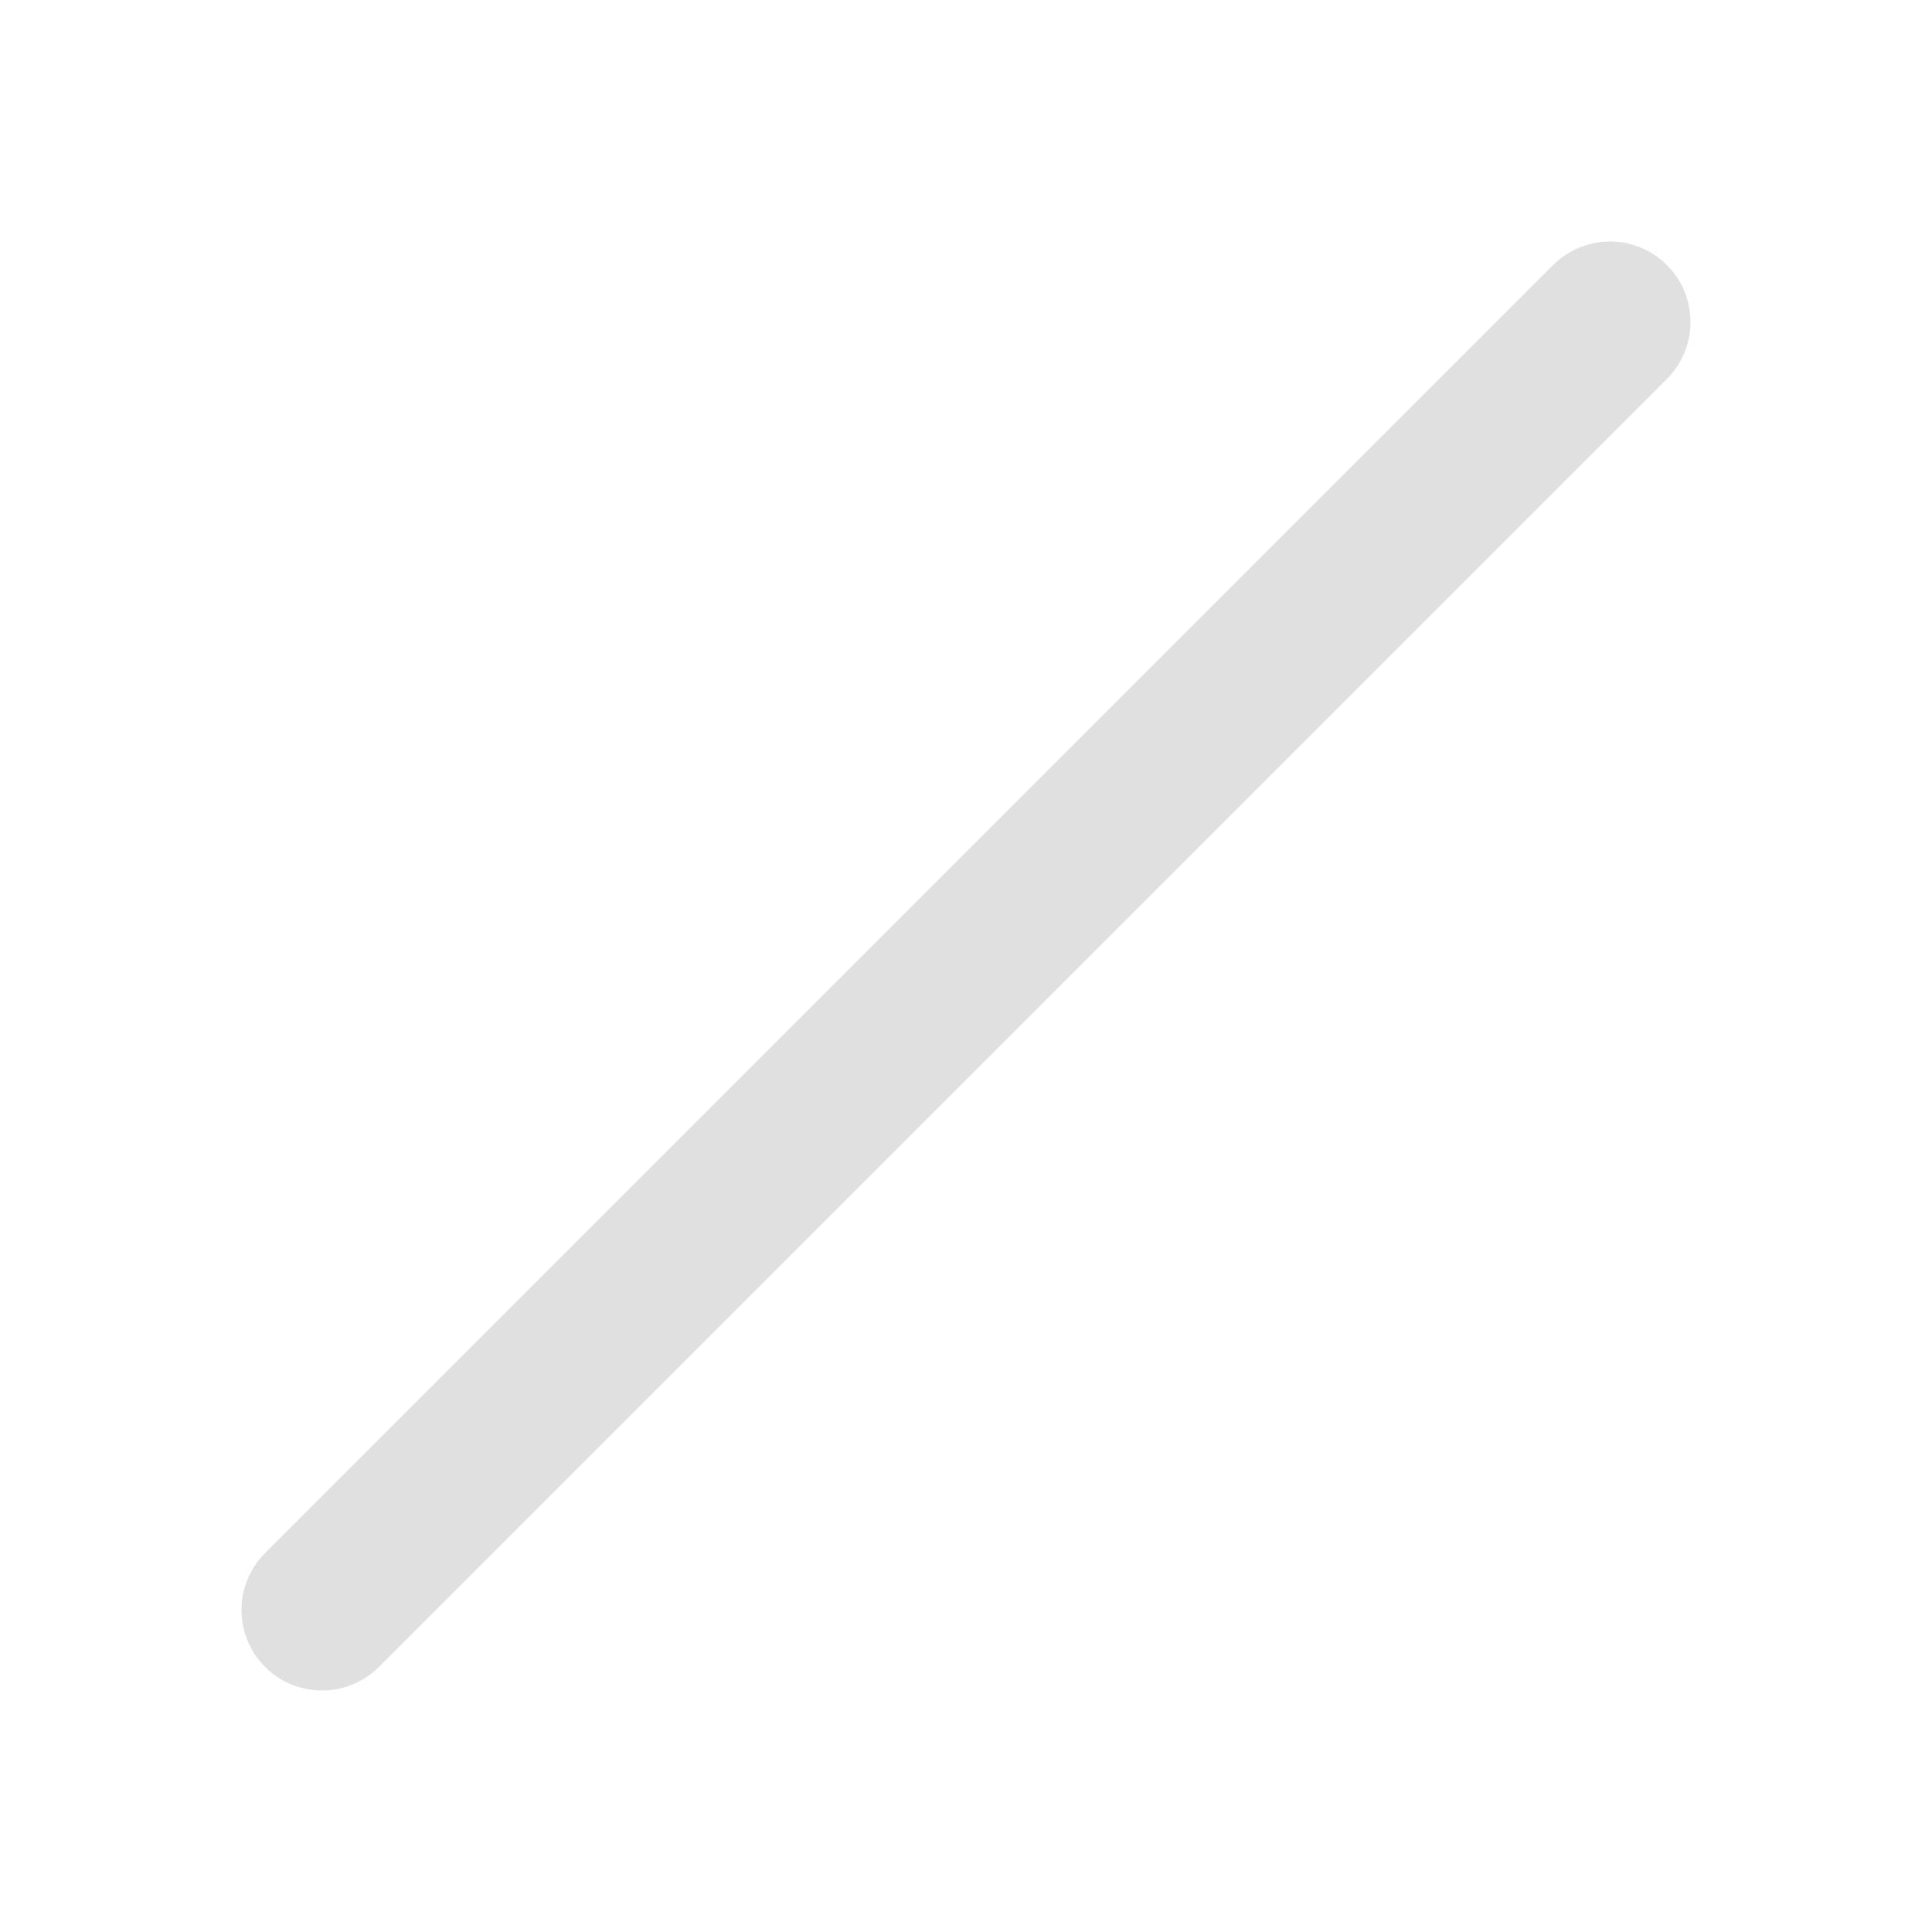
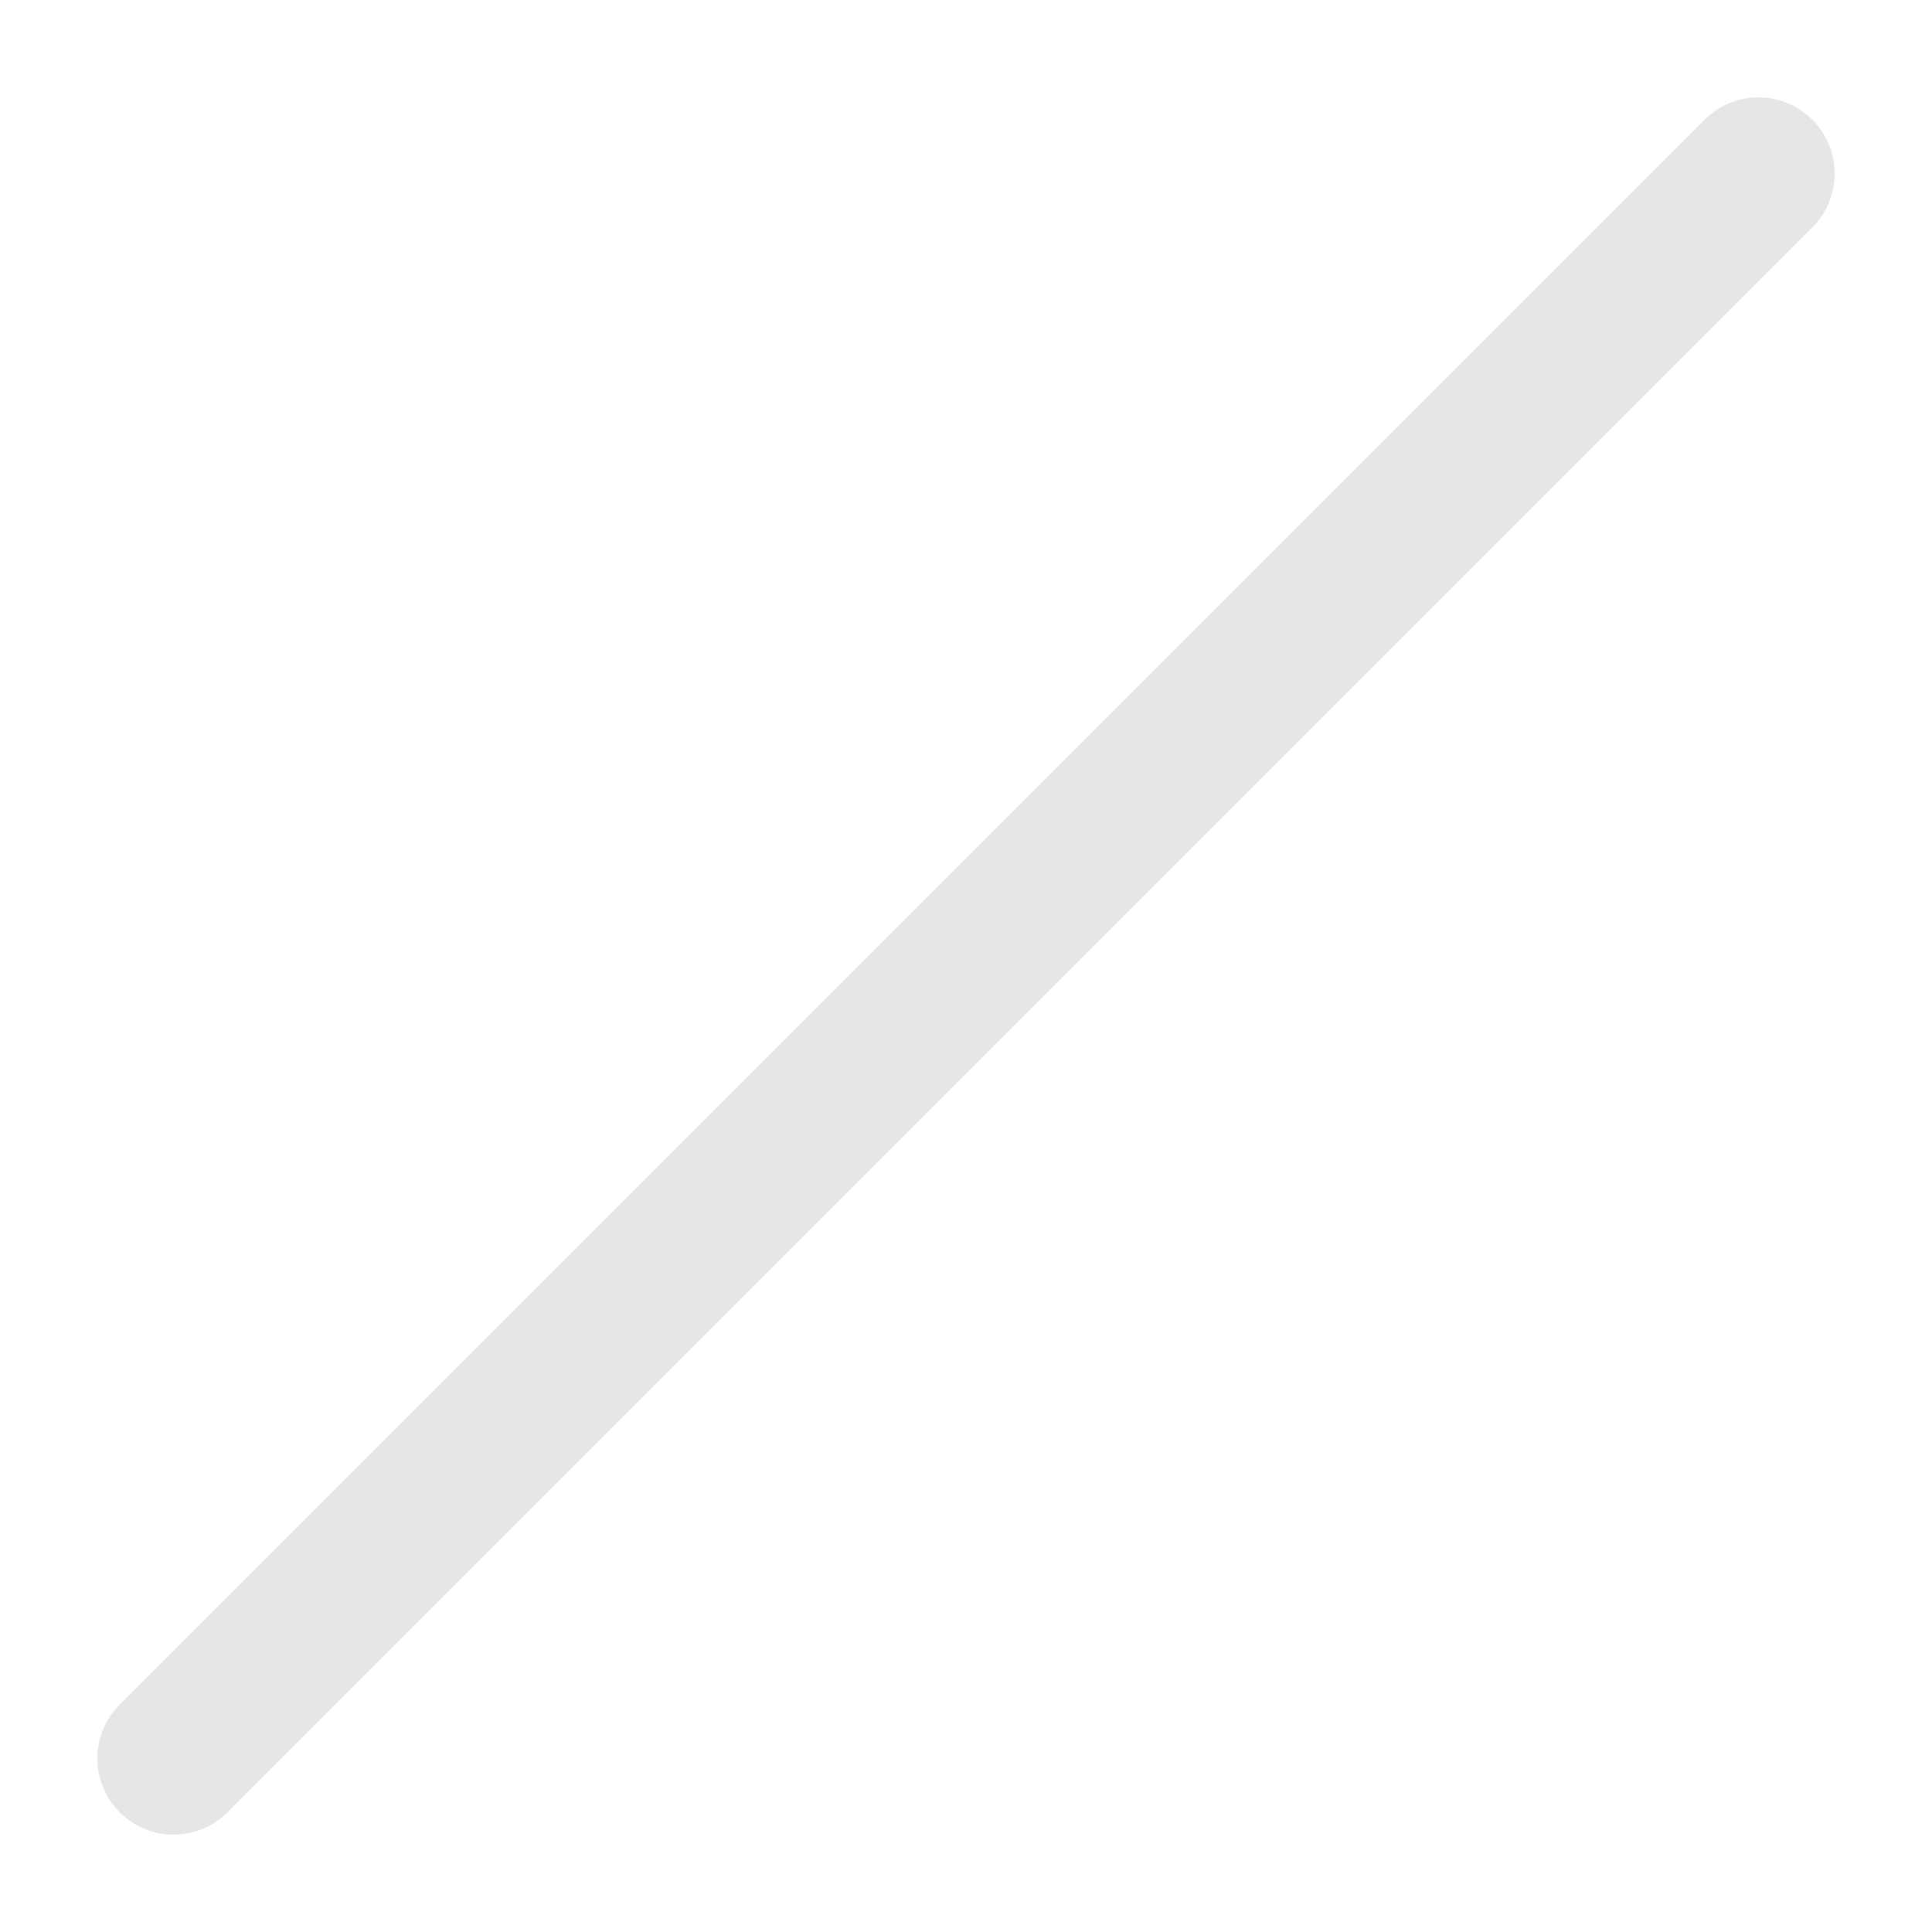
- <svg xmlns="http://www.w3.org/2000/svg" width="24" height="24" viewBox="0 0 24 24" fill="none" stroke="#e0e0e0" stroke-width="2" stroke-linecap="round" stroke-linejoin="round">
-   <line x1="4" y1="20" x2="20" y2="4" />
+ <svg xmlns="http://www.w3.org/2000/svg" width="500" height="500" viewBox="0 0 500 500" id="svg5899" version="1.1">
+   <defs id="defs5901" />
+   <g id="layer1" transform="translate(0,-552.3622)">
+     <path style="fill:#e6e6e6;fill-rule:evenodd;stroke:#e6e6e6;stroke-width:39.434;stroke-linecap:round;stroke-linejoin:round;stroke-miterlimit:4;stroke-dasharray:none;stroke-opacity:1" d="M 44.916,1007.446 455.088,597.278" id="path6447" />
+   </g>
</svg>
